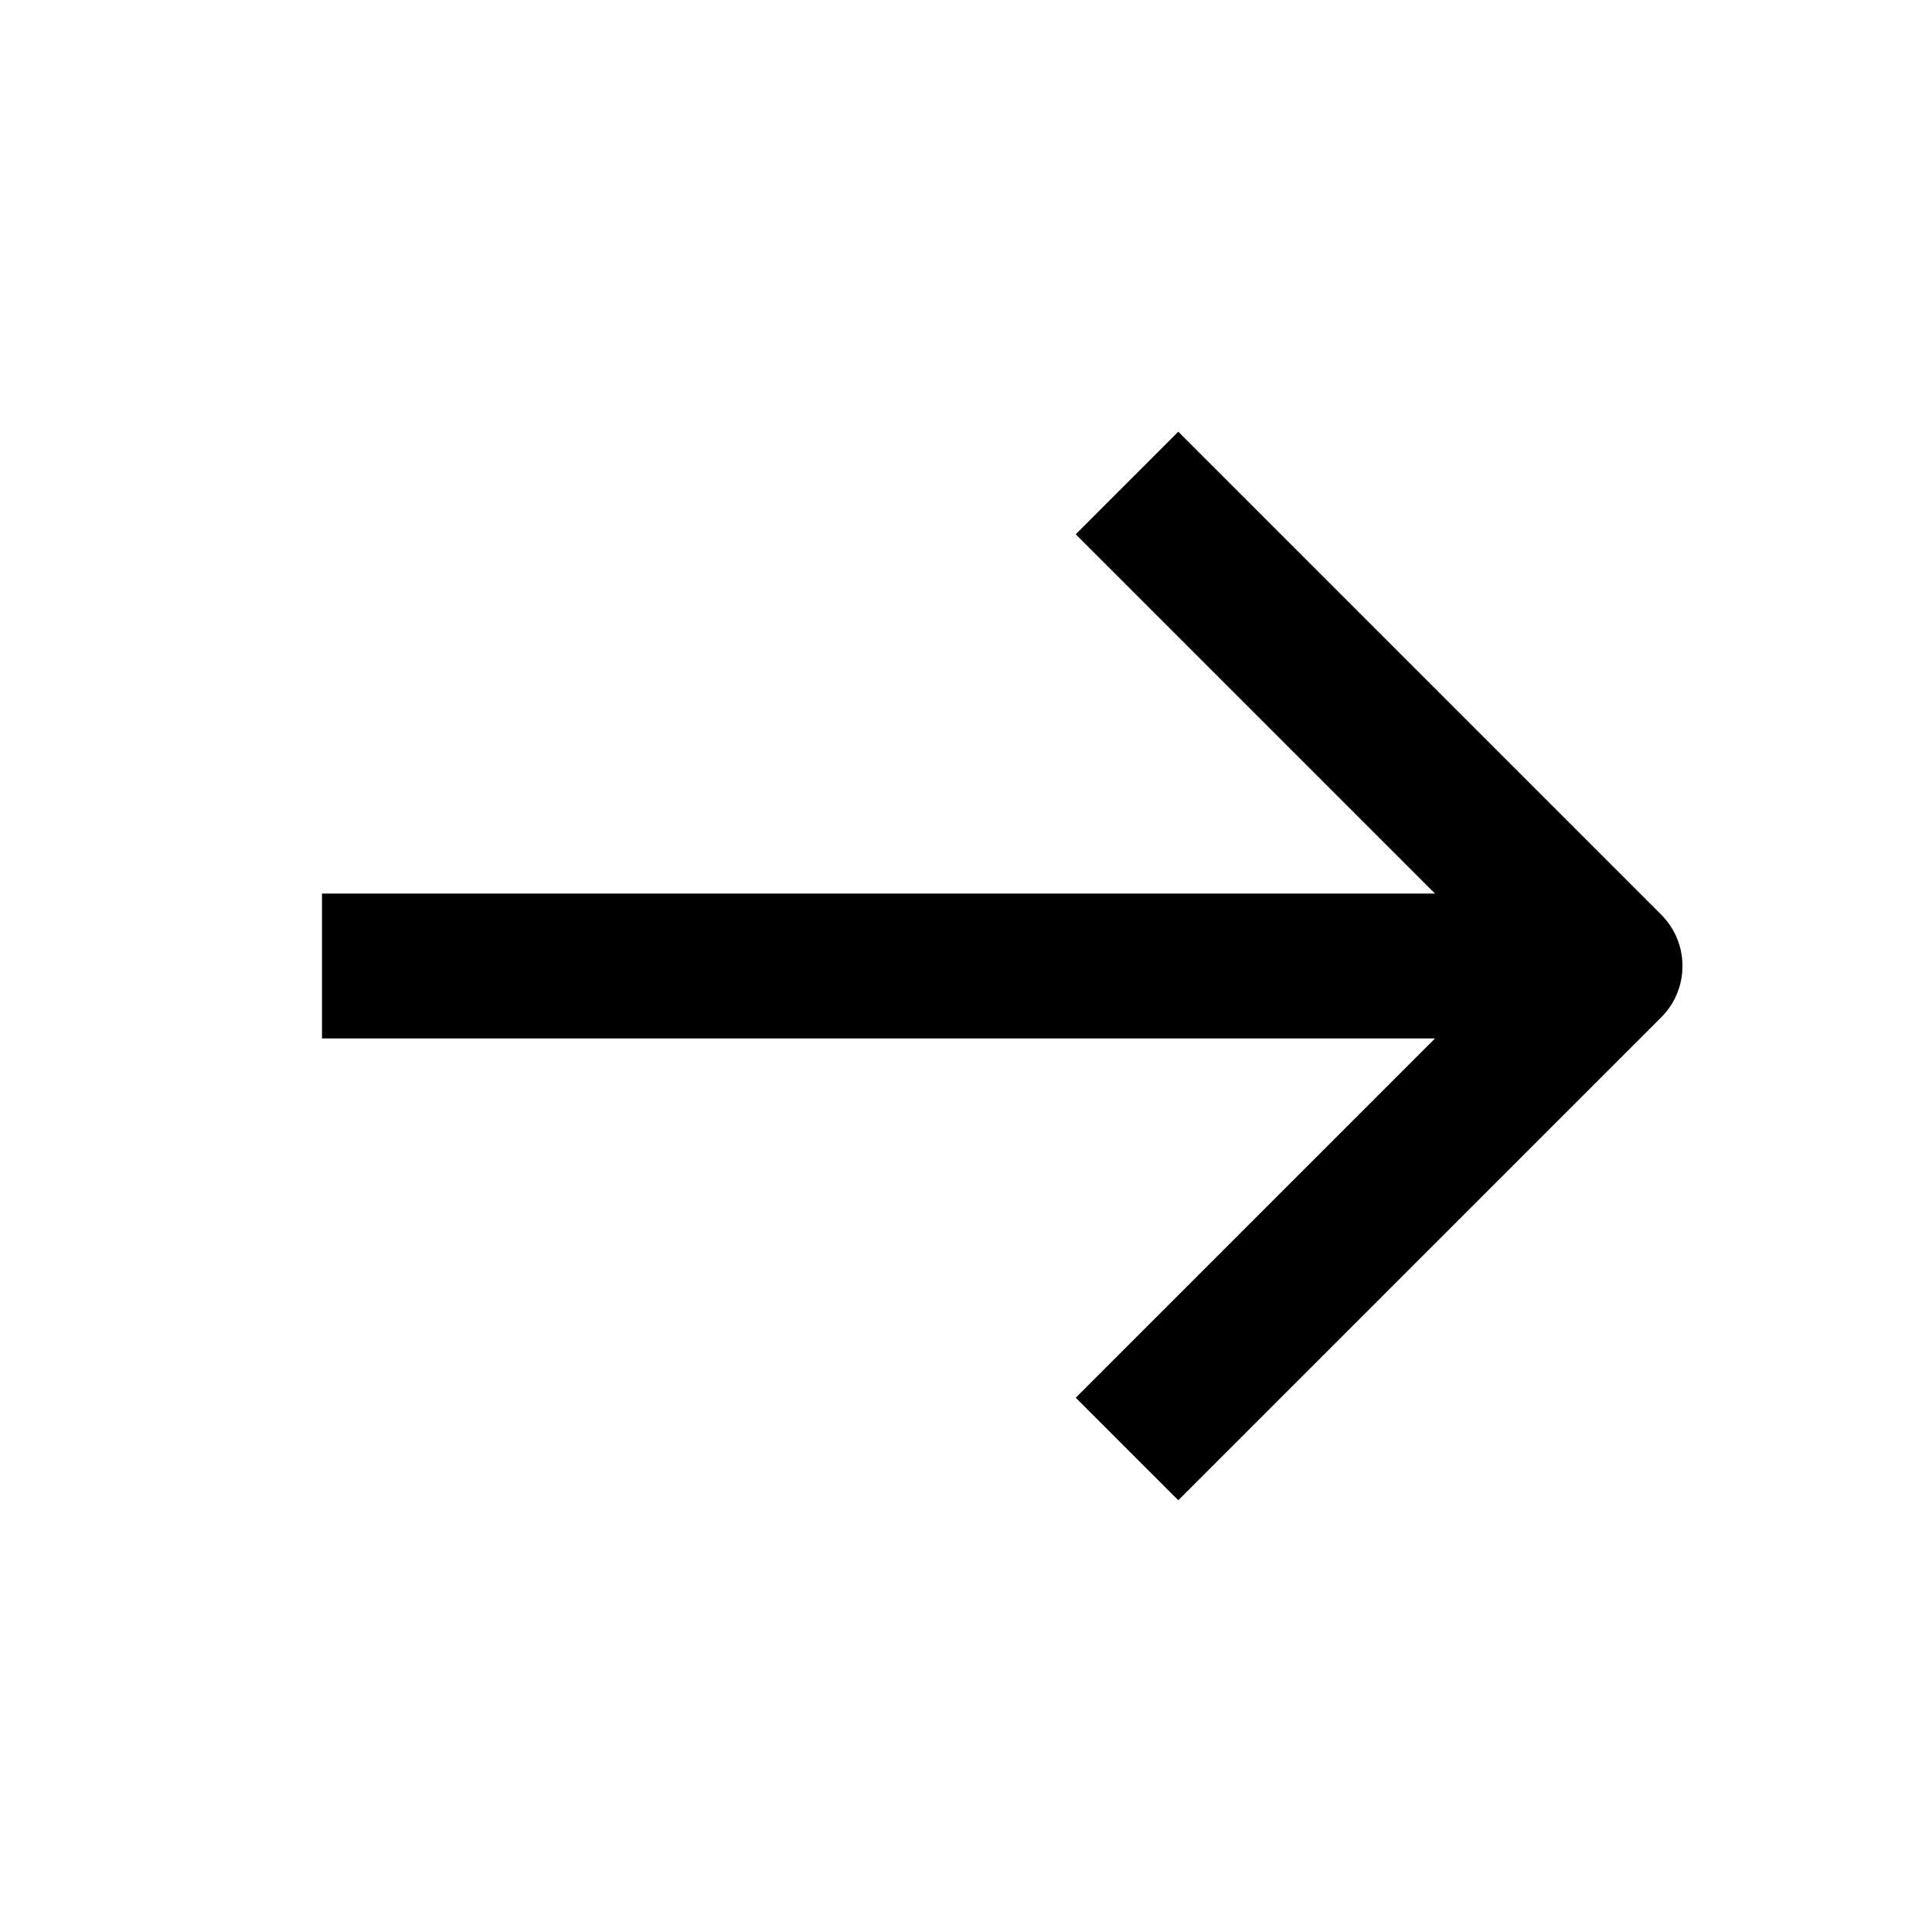
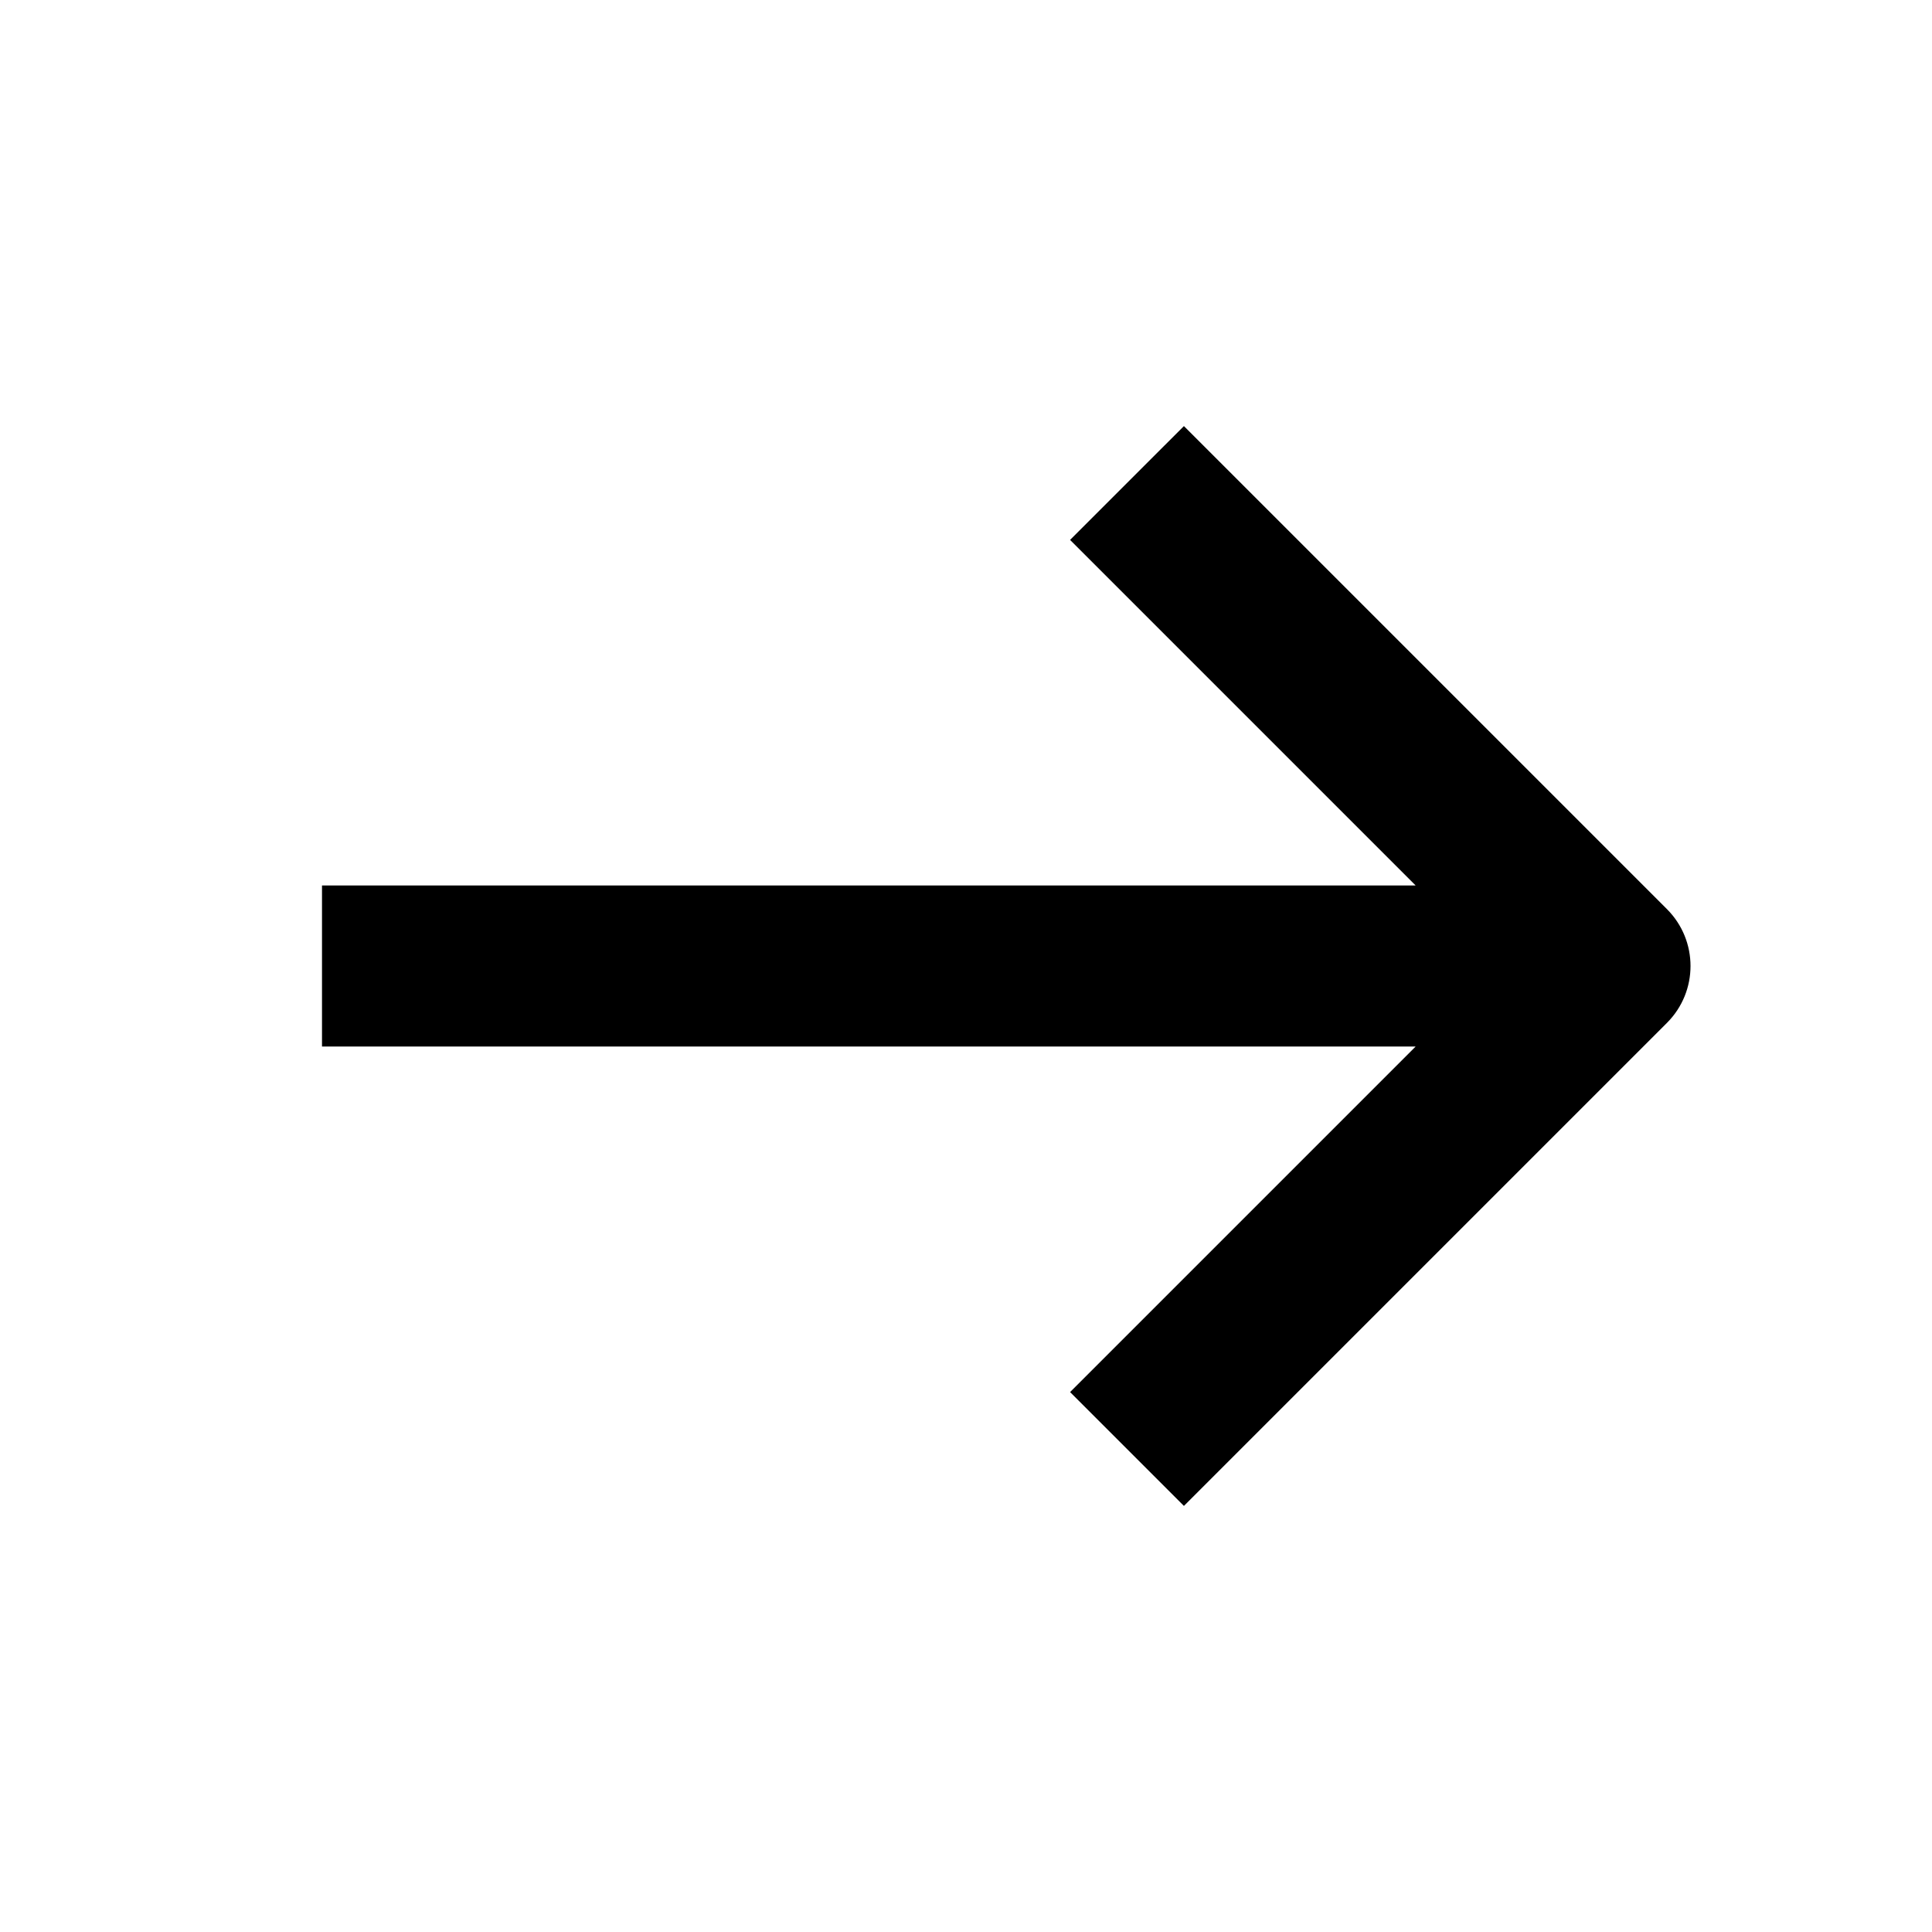
<svg xmlns="http://www.w3.org/2000/svg" width="24" height="24" viewBox="0 0 24 24" fill="none">
-   <path d="M20.637 11.363C20.988 11.715 20.988 12.285 20.637 12.637L14.637 18.637L13.363 17.363L17.826 12.9H4V11.1H17.826L13.363 6.637L14.637 5.363L20.637 11.363Z" fill="black" />
+   <path d="M20.707 11.293C21.098 11.684 21.098 12.316 20.707 12.707L14.707 18.707L13.293 17.293L17.586 13H4V11H17.586L13.293 6.707L14.707 5.293L20.707 11.293Z" fill="black" />
</svg>
